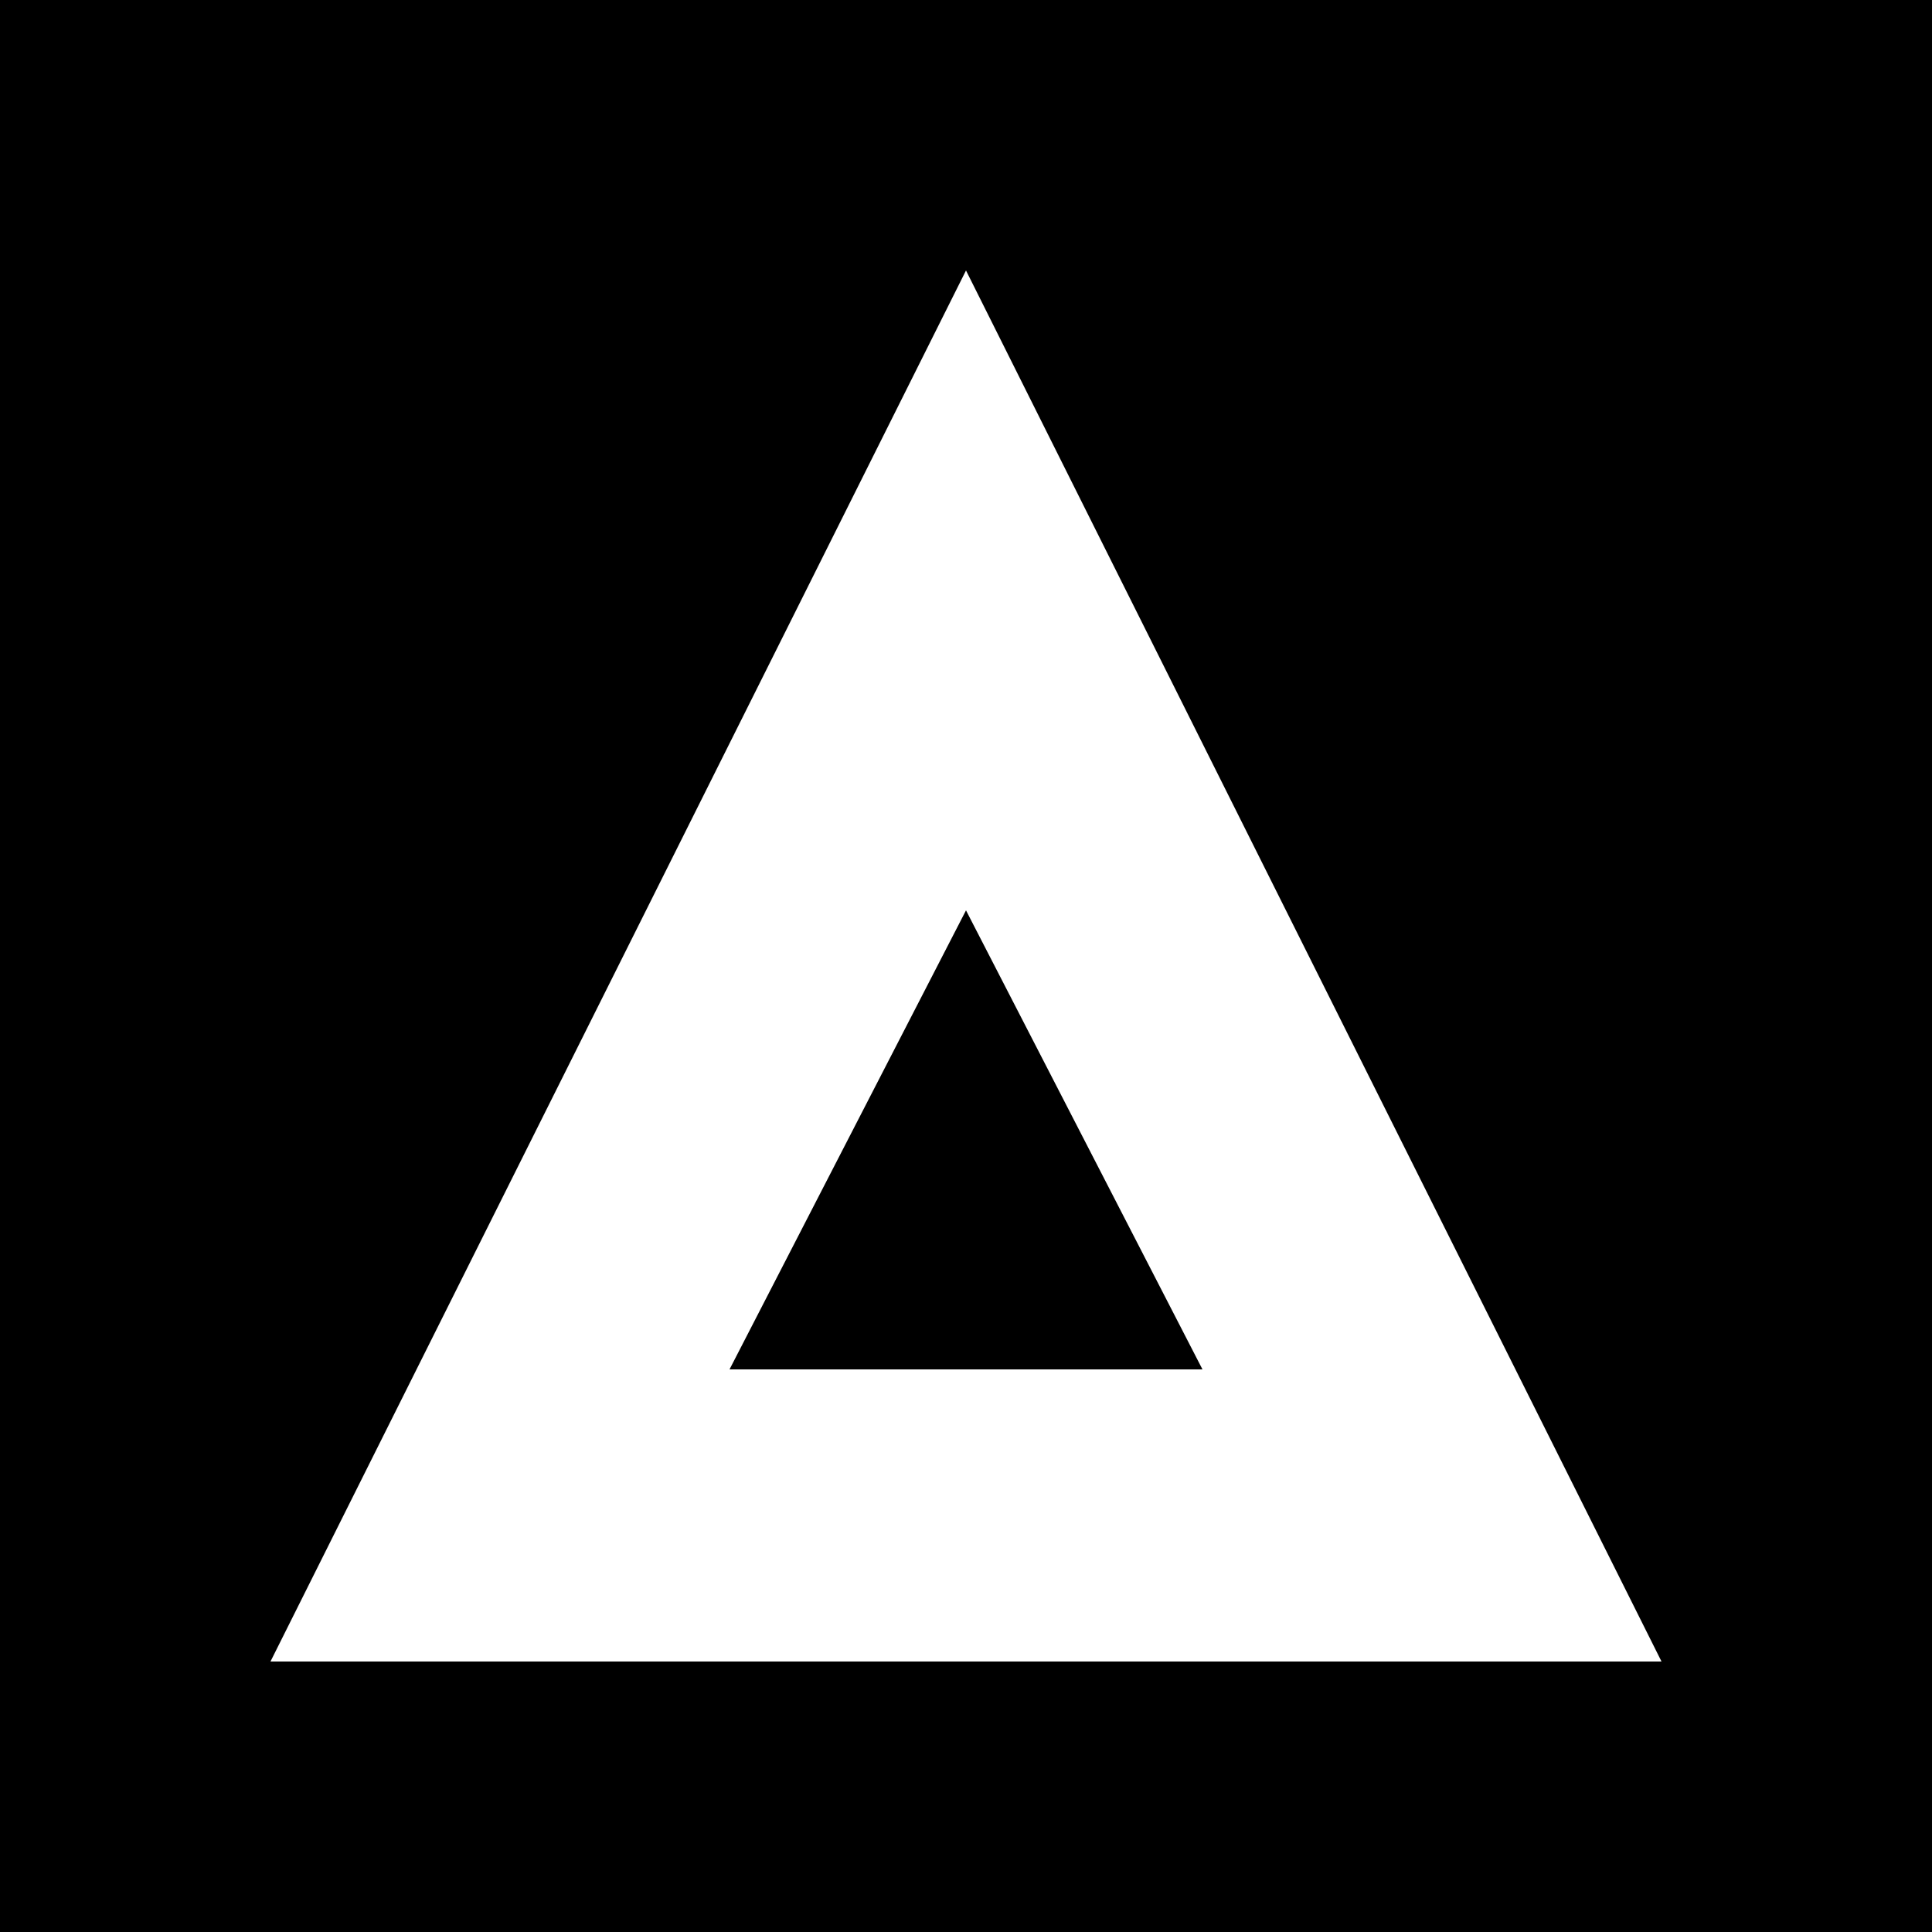
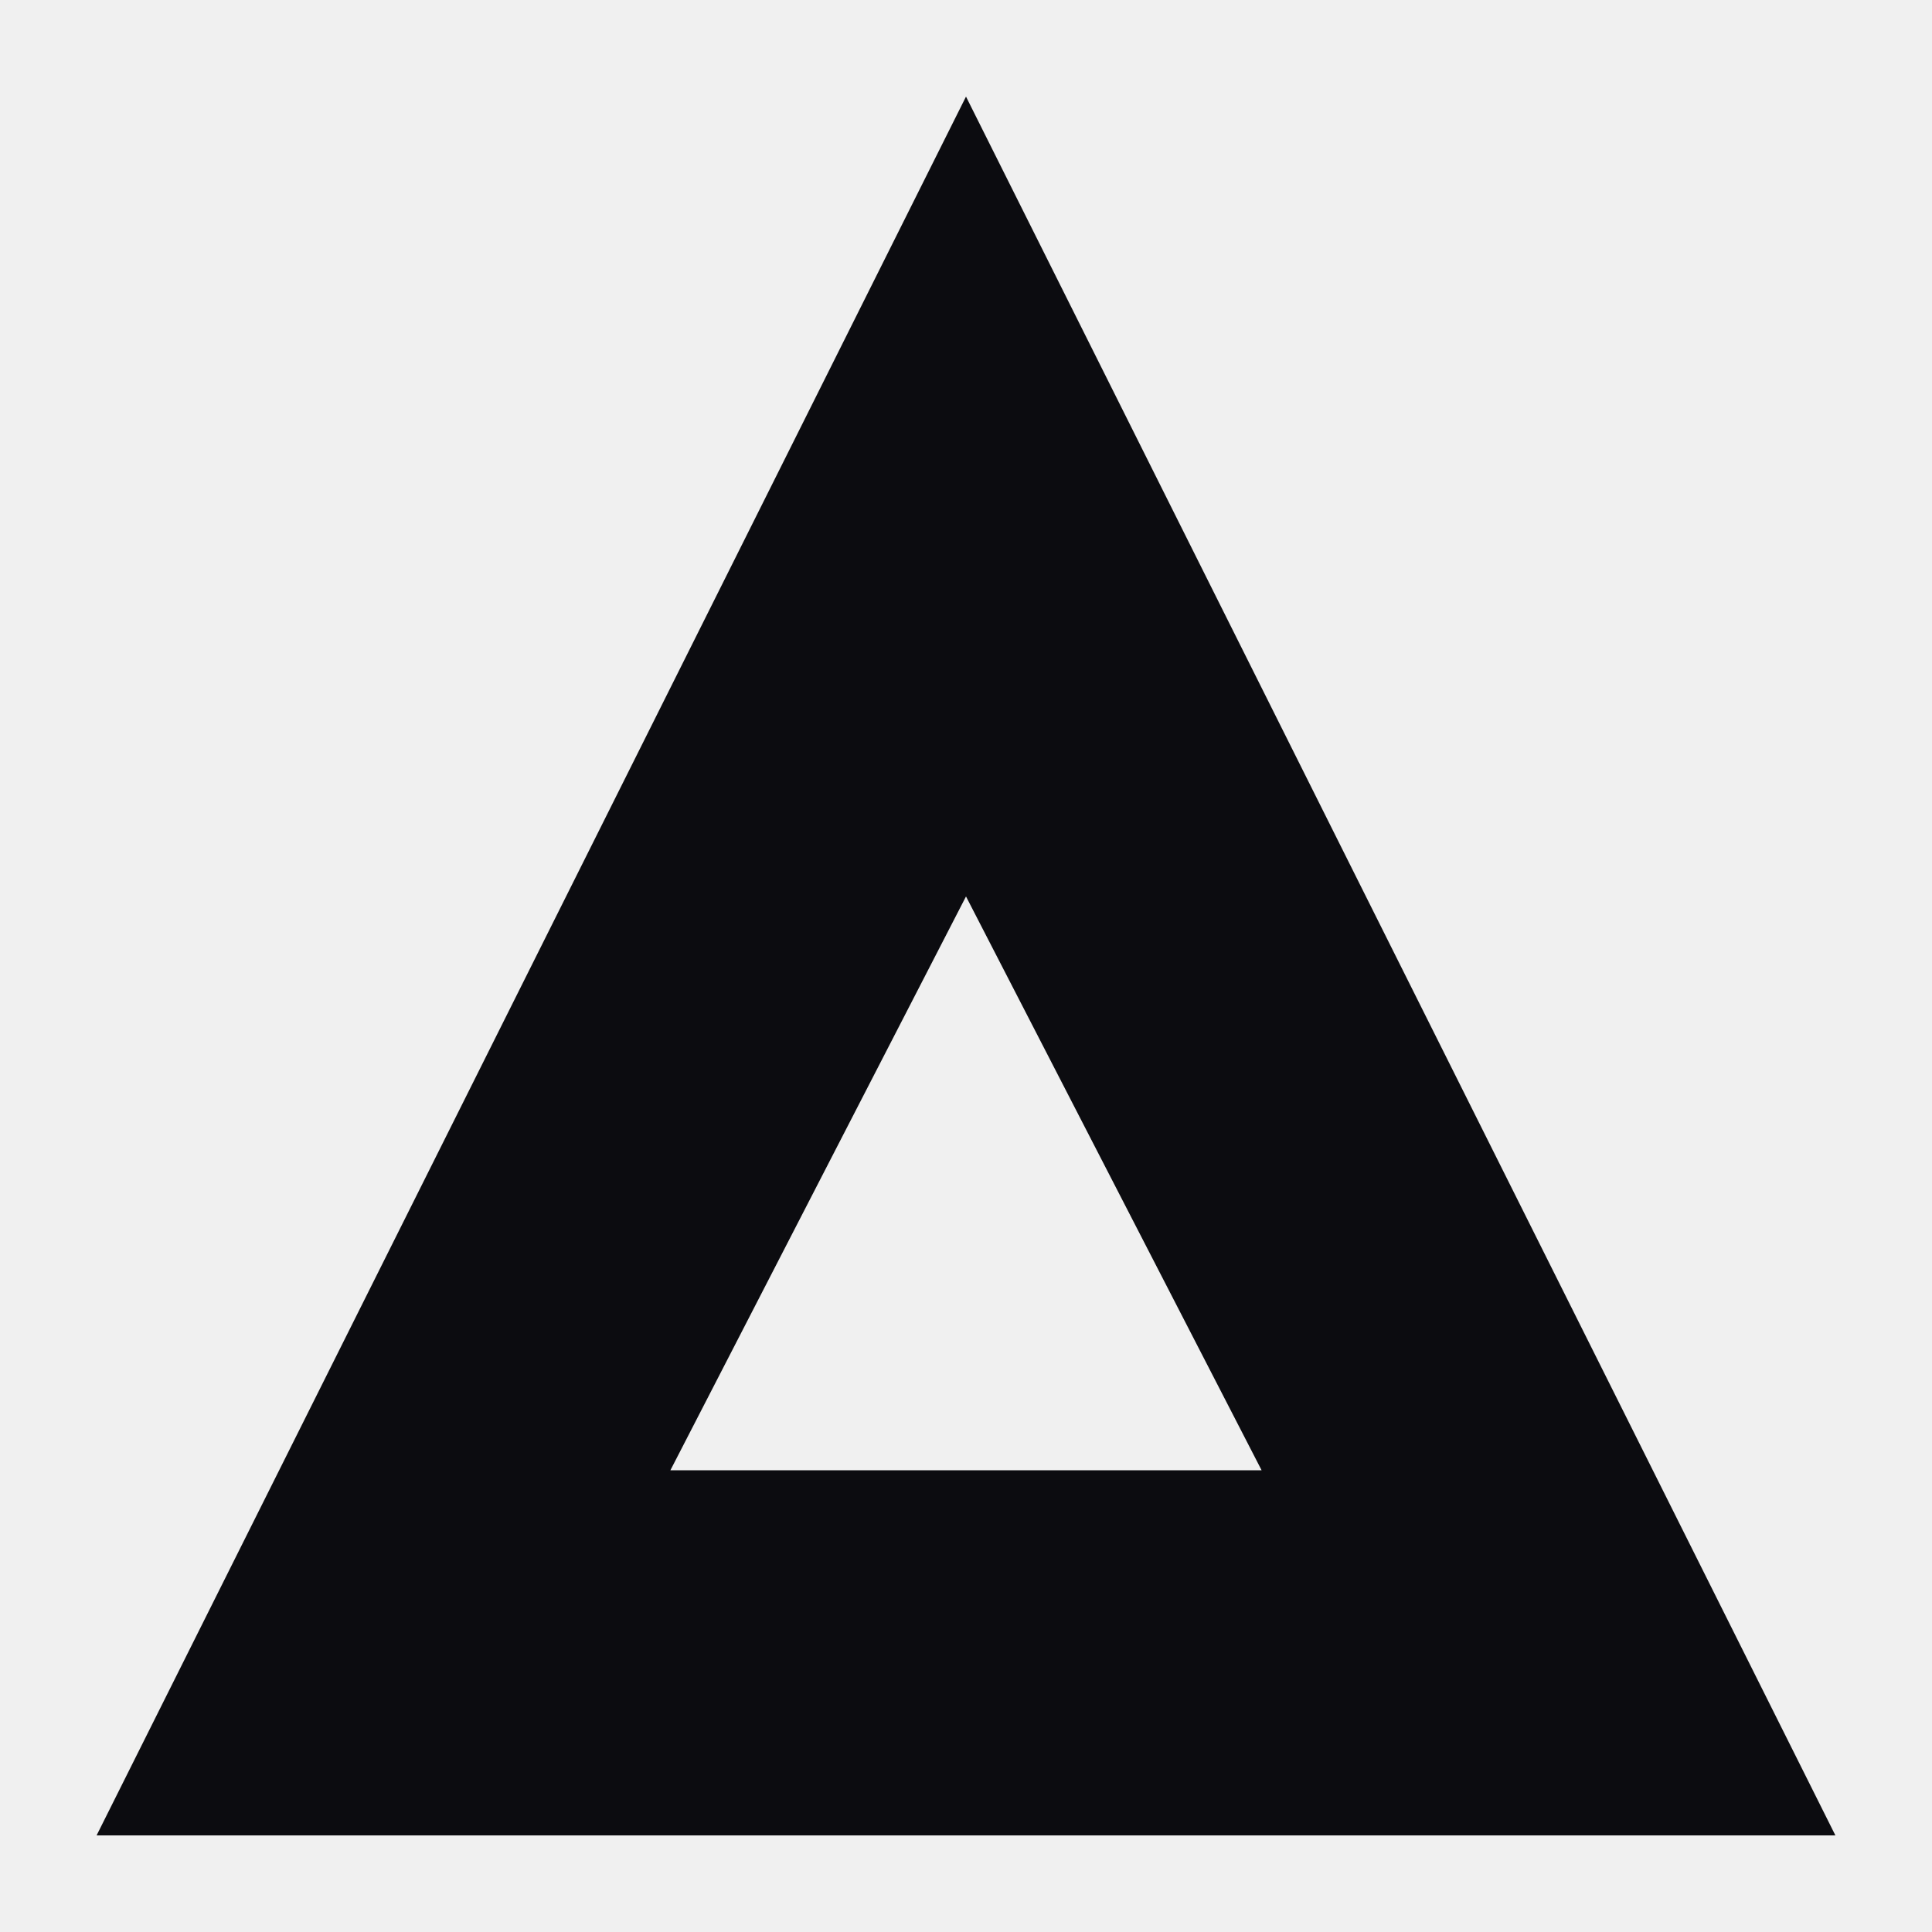
<svg xmlns="http://www.w3.org/2000/svg" viewBox="0 0 100 100">
-   <rect width="100" height="100" fill="#000" />
-   <g transform="translate(50 50) scale(0.72) translate(-50 -50)">
-     <path d="M50 0 L100 100 L0 100 Z M50 46 L67 79 L33 79 Z" fill="#fff" fill-rule="evenodd" />
+   <style>
+     path { fill: #0c0c10; }
+     @media (prefers-color-scheme: dark) {
+       path { fill: #f5f3ef; }
+     }
+   </style>
+   <g transform="translate(50 50) scale(0.9) translate(-50 -50)">
+     <path d="M50 0 L100 100 L0 100 Z M50 46 L67 79 L33 79 Z" fill-rule="evenodd" />
  </g>
</svg>
